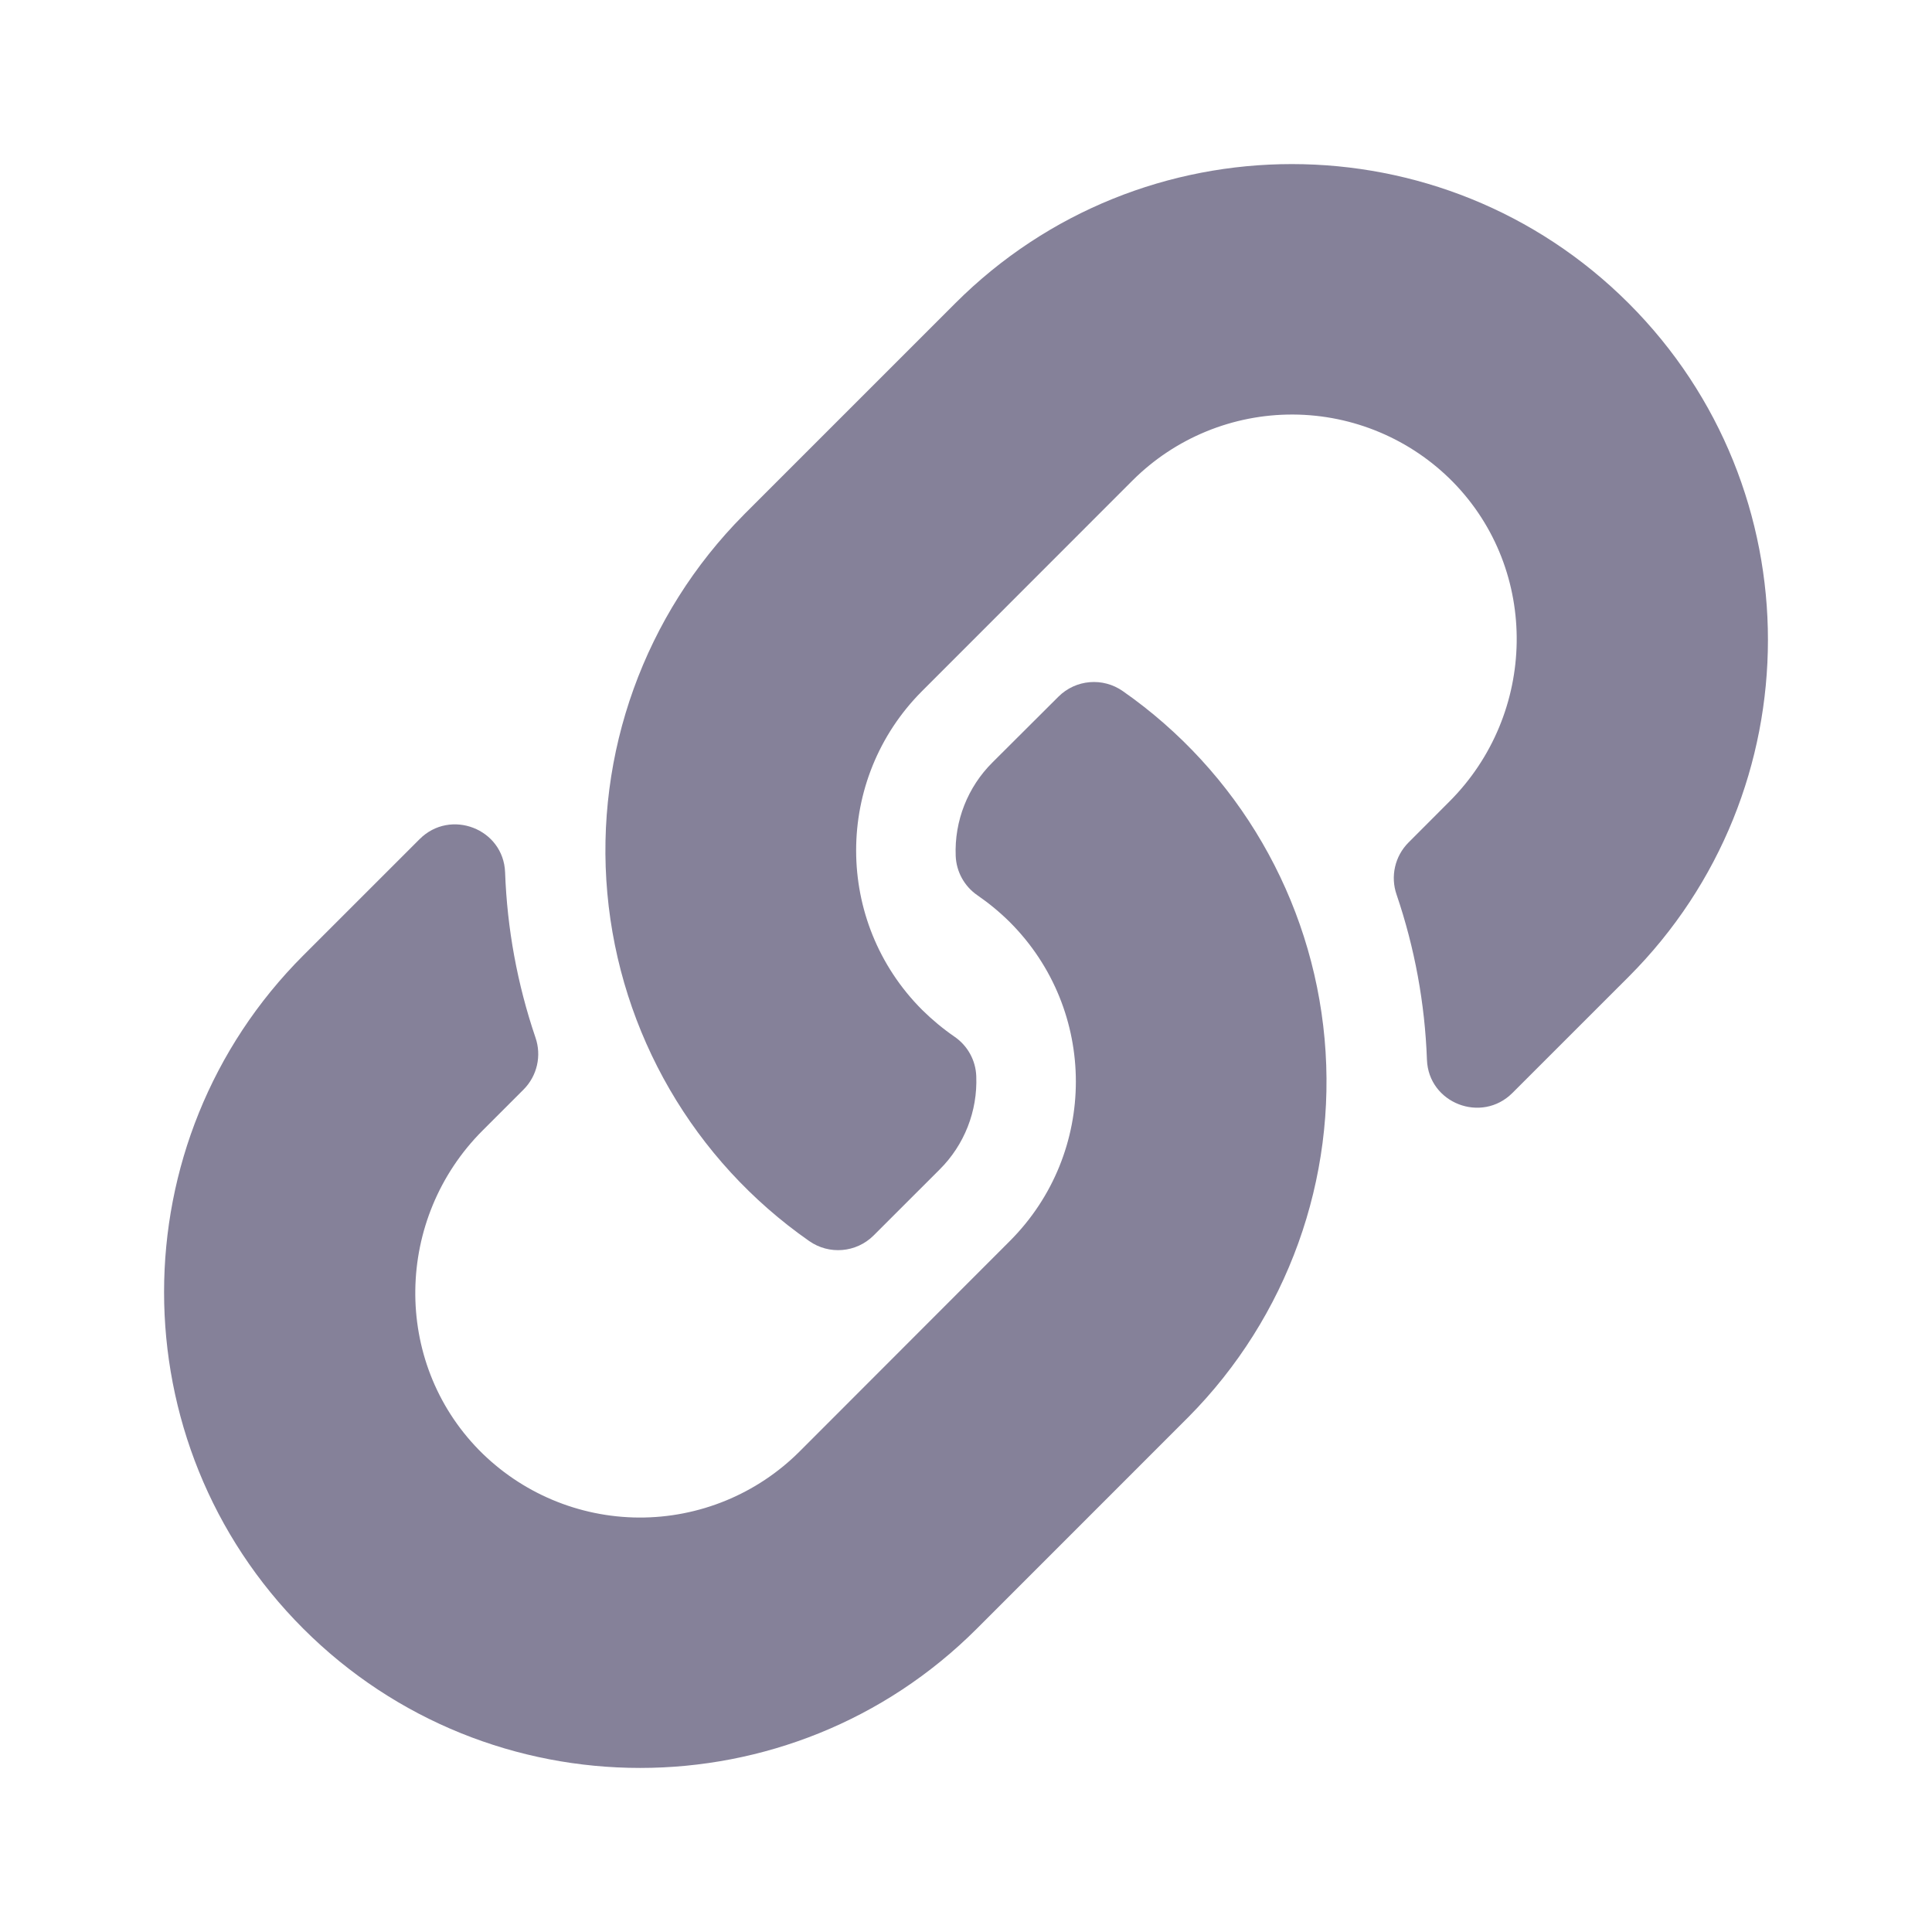
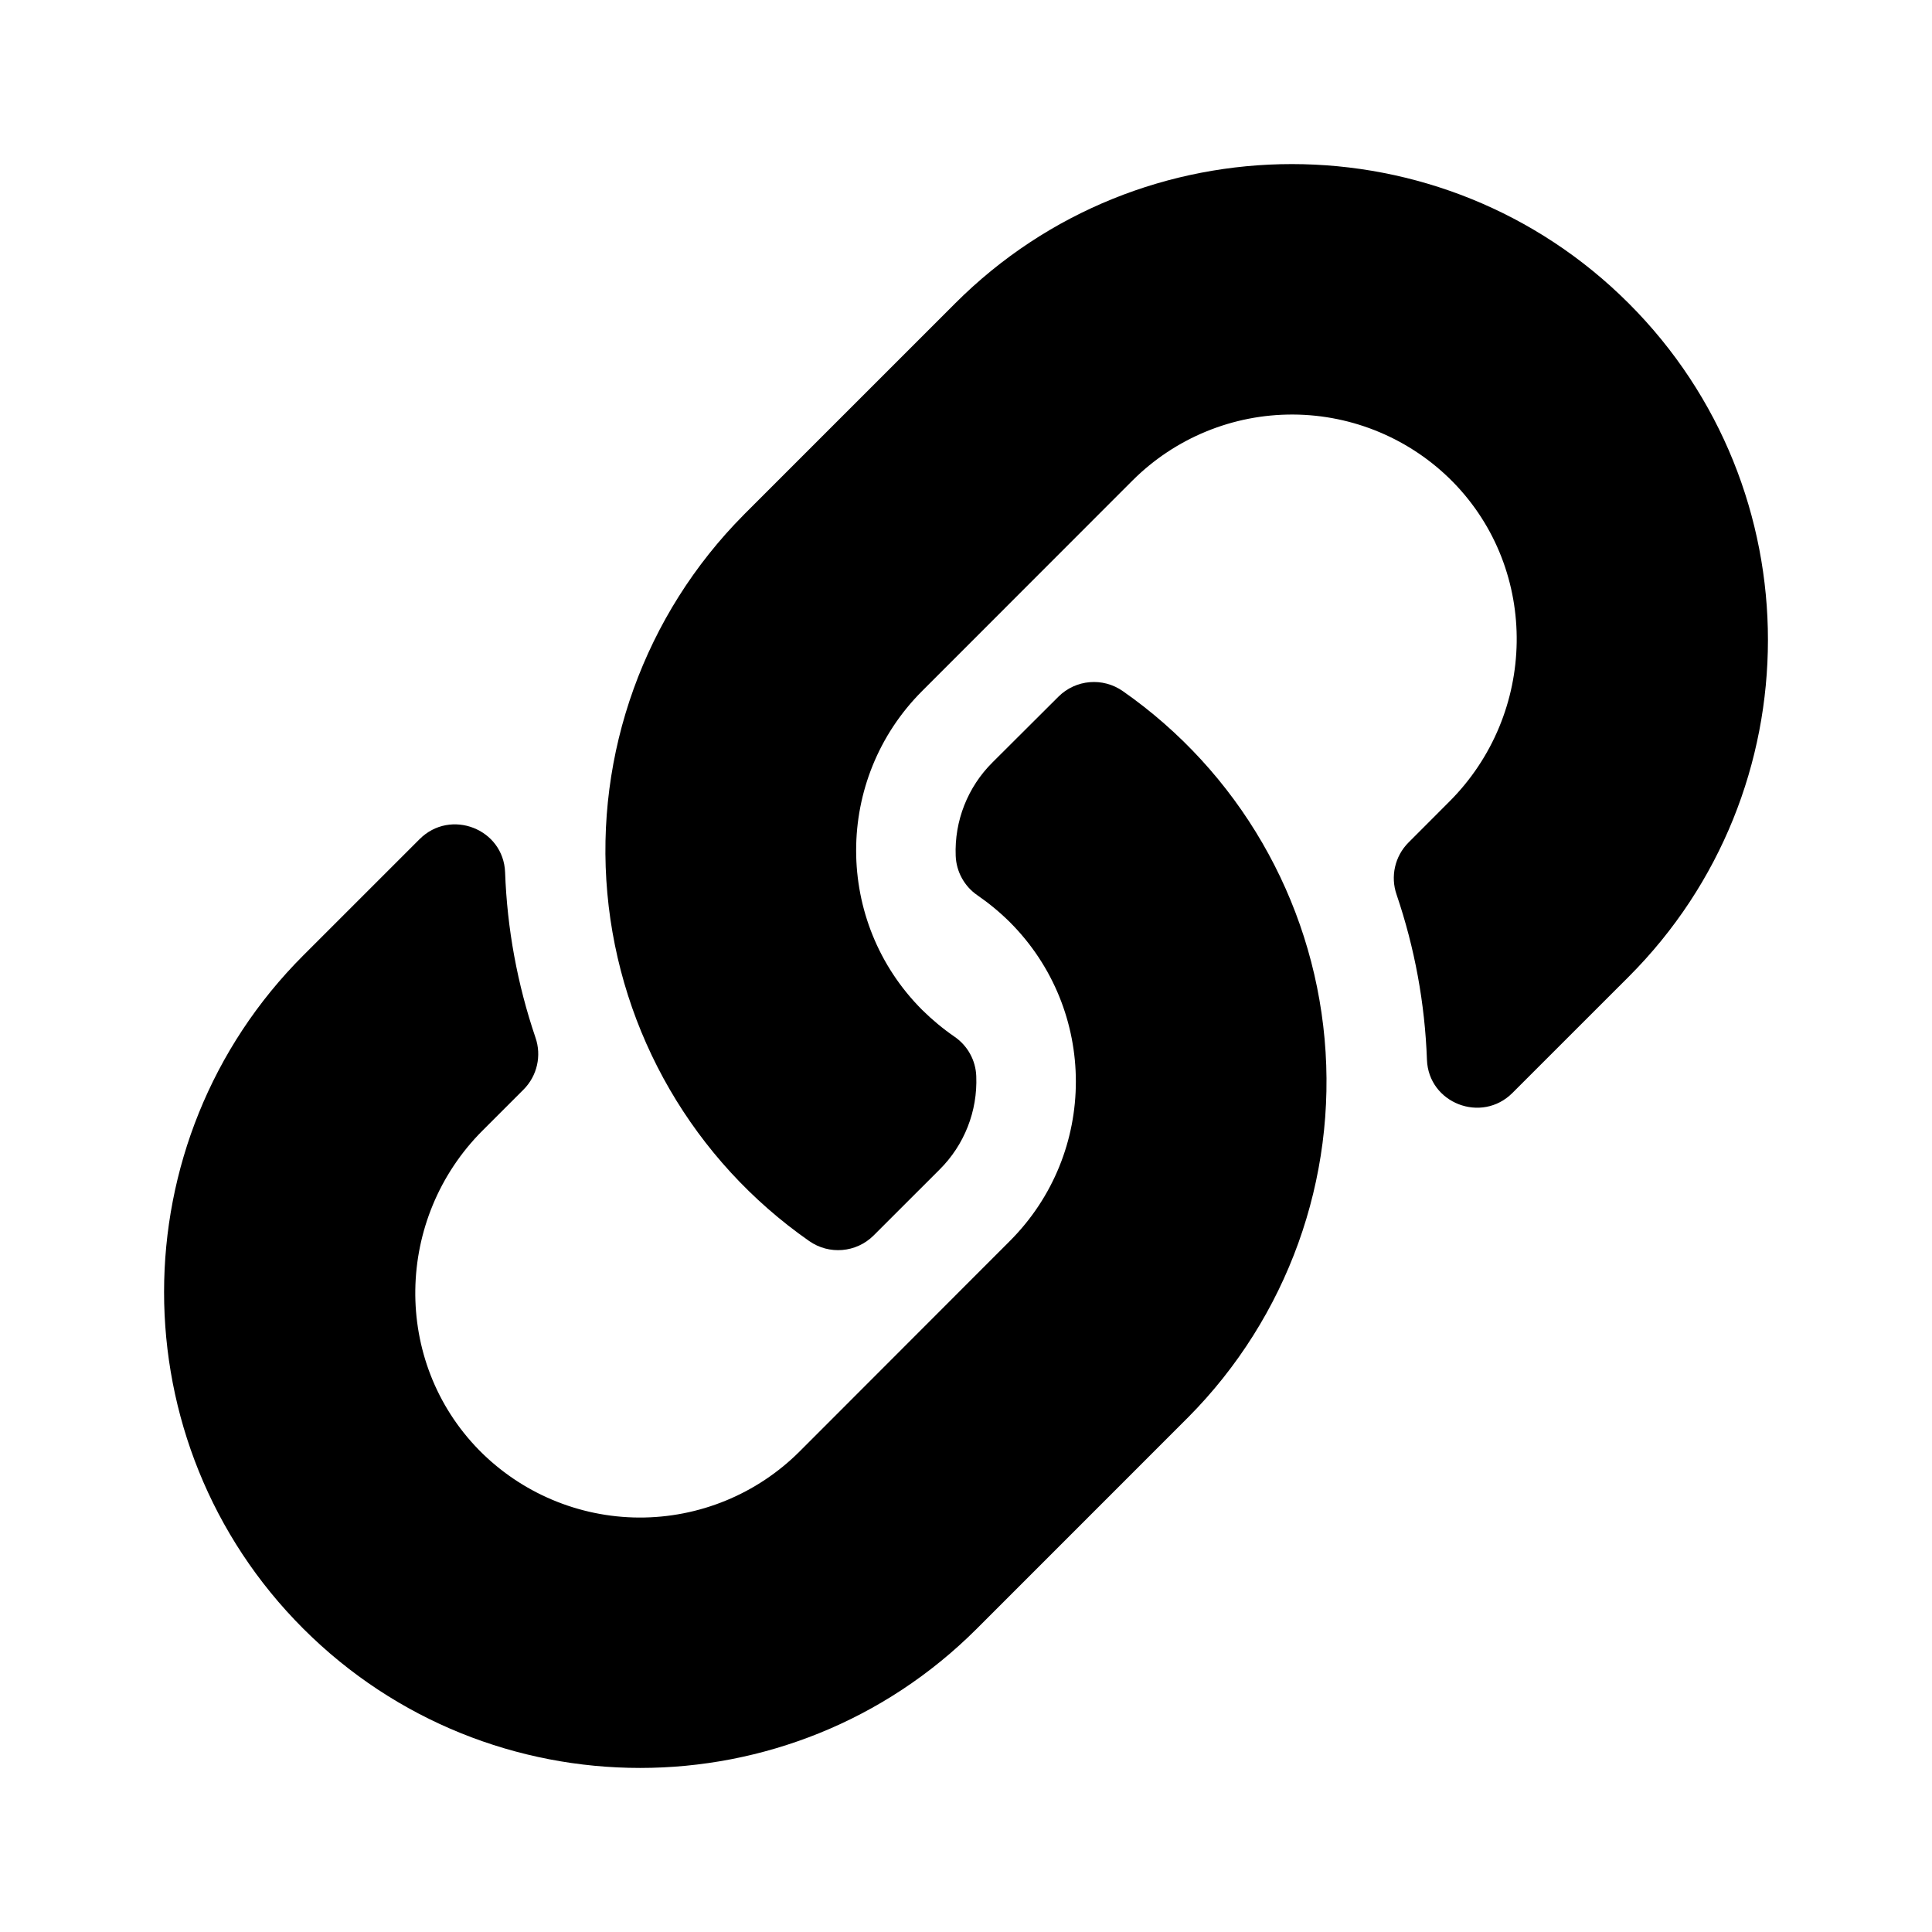
- <svg xmlns="http://www.w3.org/2000/svg" width="48" height="48" viewBox="0 0 48 48" fill="#000">
-   <path fill-rule="evenodd" clip-rule="evenodd" d="M7.537 23.735L10.425 20.848C11.191 20.082 12.509 20.591 12.549 21.673C12.599 23.07 12.853 24.452 13.303 25.776C13.46 26.227 13.346 26.729 13.009 27.068L11.99 28.087C9.811 30.266 9.741 33.819 11.9 36.025C12.948 37.091 14.378 37.695 15.873 37.703C17.369 37.71 18.805 37.12 19.863 36.064L25.09 30.832C27.276 28.644 27.276 25.099 25.09 22.911C24.842 22.665 24.572 22.442 24.285 22.244C23.959 22.021 23.759 21.657 23.744 21.263C23.71 20.396 24.042 19.554 24.658 18.942L26.297 17.308C26.727 16.88 27.402 16.823 27.898 17.172C30.761 19.171 32.595 22.333 32.909 25.811C33.223 29.289 31.984 32.727 29.525 35.207L29.497 35.235L24.268 40.465C19.655 45.077 12.151 45.077 7.536 40.465C2.921 35.853 2.925 28.347 7.537 23.735Z" fill="#858199" />
-   <path fill-rule="evenodd" clip-rule="evenodd" d="M36.01 19.914C38.189 17.735 38.259 14.182 36.1 11.976C35.052 10.91 33.621 10.306 32.126 10.299C30.631 10.292 29.195 10.882 28.137 11.938L22.91 17.168C20.724 19.356 20.724 22.902 22.91 25.09C23.158 25.335 23.428 25.559 23.715 25.757C24.04 25.98 24.241 26.343 24.255 26.737C24.29 27.605 23.959 28.447 23.342 29.059L21.703 30.697C21.273 31.124 20.598 31.181 20.102 30.832C17.238 28.833 15.403 25.671 15.089 22.192C14.775 18.713 16.014 15.273 18.475 12.794L18.503 12.765L23.732 7.536C28.345 2.923 35.849 2.924 40.464 7.536C45.079 12.147 45.076 19.652 40.464 24.267L37.576 27.154C36.81 27.92 35.492 27.411 35.452 26.329C35.402 24.932 35.148 23.55 34.698 22.227C34.541 21.775 34.655 21.273 34.992 20.934L36.01 19.914Z" fill="#858199" />
+ <svg xmlns="http://www.w3.org/2000/svg" width="48" height="48" viewBox="0 0 48 48" fill="none">
+   <path fill="#000" fill-rule="evenodd" clip-rule="evenodd" d="M7.537 23.735L10.425 20.848C11.191 20.082 12.509 20.591 12.549 21.673C12.599 23.07 12.853 24.452 13.303 25.776C13.46 26.227 13.346 26.729 13.009 27.068L11.99 28.087C9.811 30.266 9.741 33.819 11.9 36.025C12.948 37.091 14.378 37.695 15.873 37.703C17.369 37.71 18.805 37.12 19.863 36.064L25.09 30.832C27.276 28.644 27.276 25.099 25.09 22.911C24.842 22.665 24.572 22.442 24.285 22.244C23.959 22.021 23.759 21.657 23.744 21.263C23.71 20.396 24.042 19.554 24.658 18.942L26.297 17.308C26.727 16.88 27.402 16.823 27.898 17.172C30.761 19.171 32.595 22.333 32.909 25.811C33.223 29.289 31.984 32.727 29.525 35.207L29.497 35.235L24.268 40.465C19.655 45.077 12.151 45.077 7.536 40.465C2.921 35.853 2.925 28.347 7.537 23.735Z" />
+   <path fill="#000" fill-rule="evenodd" clip-rule="evenodd" d="M36.01 19.914C38.189 17.735 38.259 14.182 36.1 11.976C35.052 10.91 33.621 10.306 32.126 10.299C30.631 10.292 29.195 10.882 28.137 11.938L22.91 17.168C20.724 19.356 20.724 22.902 22.91 25.09C23.158 25.335 23.428 25.559 23.715 25.757C24.04 25.98 24.241 26.343 24.255 26.737C24.29 27.605 23.959 28.447 23.342 29.059L21.703 30.697C21.273 31.124 20.598 31.181 20.102 30.832C17.238 28.833 15.403 25.671 15.089 22.192C14.775 18.713 16.014 15.273 18.475 12.794L18.503 12.765L23.732 7.536C28.345 2.923 35.849 2.924 40.464 7.536C45.079 12.147 45.076 19.652 40.464 24.267L37.576 27.154C36.81 27.92 35.492 27.411 35.452 26.329C35.402 24.932 35.148 23.55 34.698 22.227C34.541 21.775 34.655 21.273 34.992 20.934L36.01 19.914Z" />
</svg>
